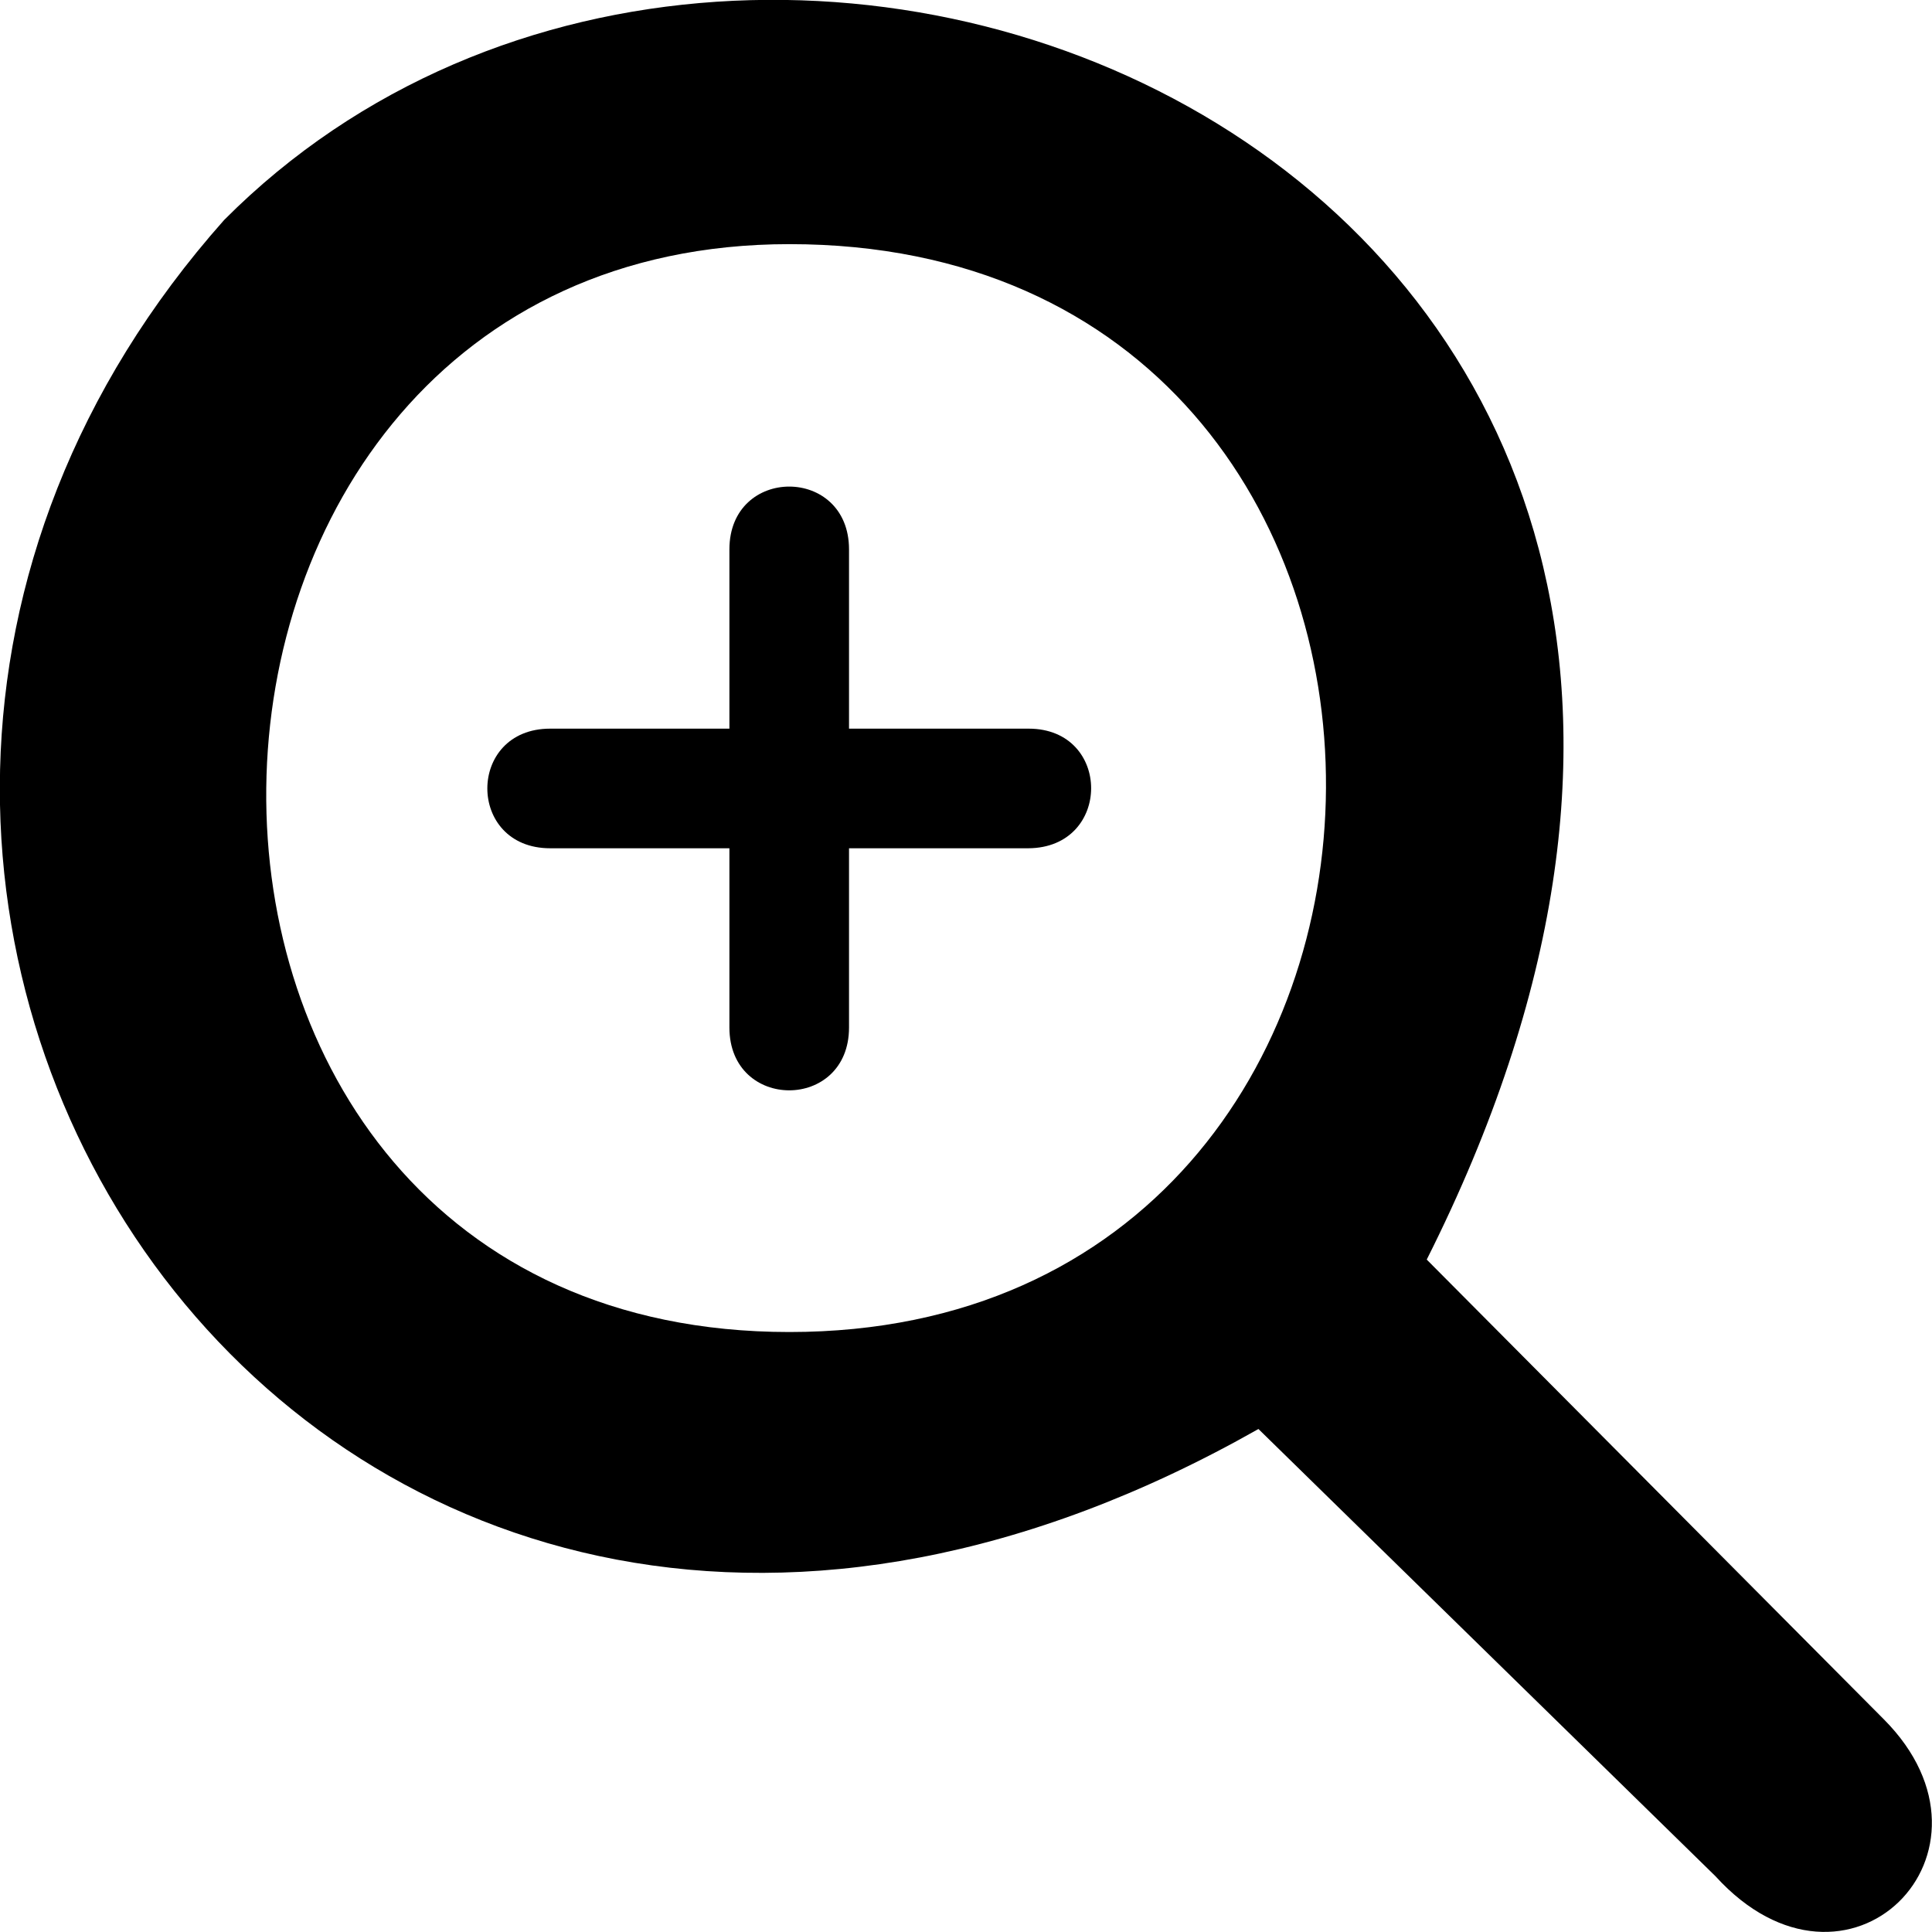
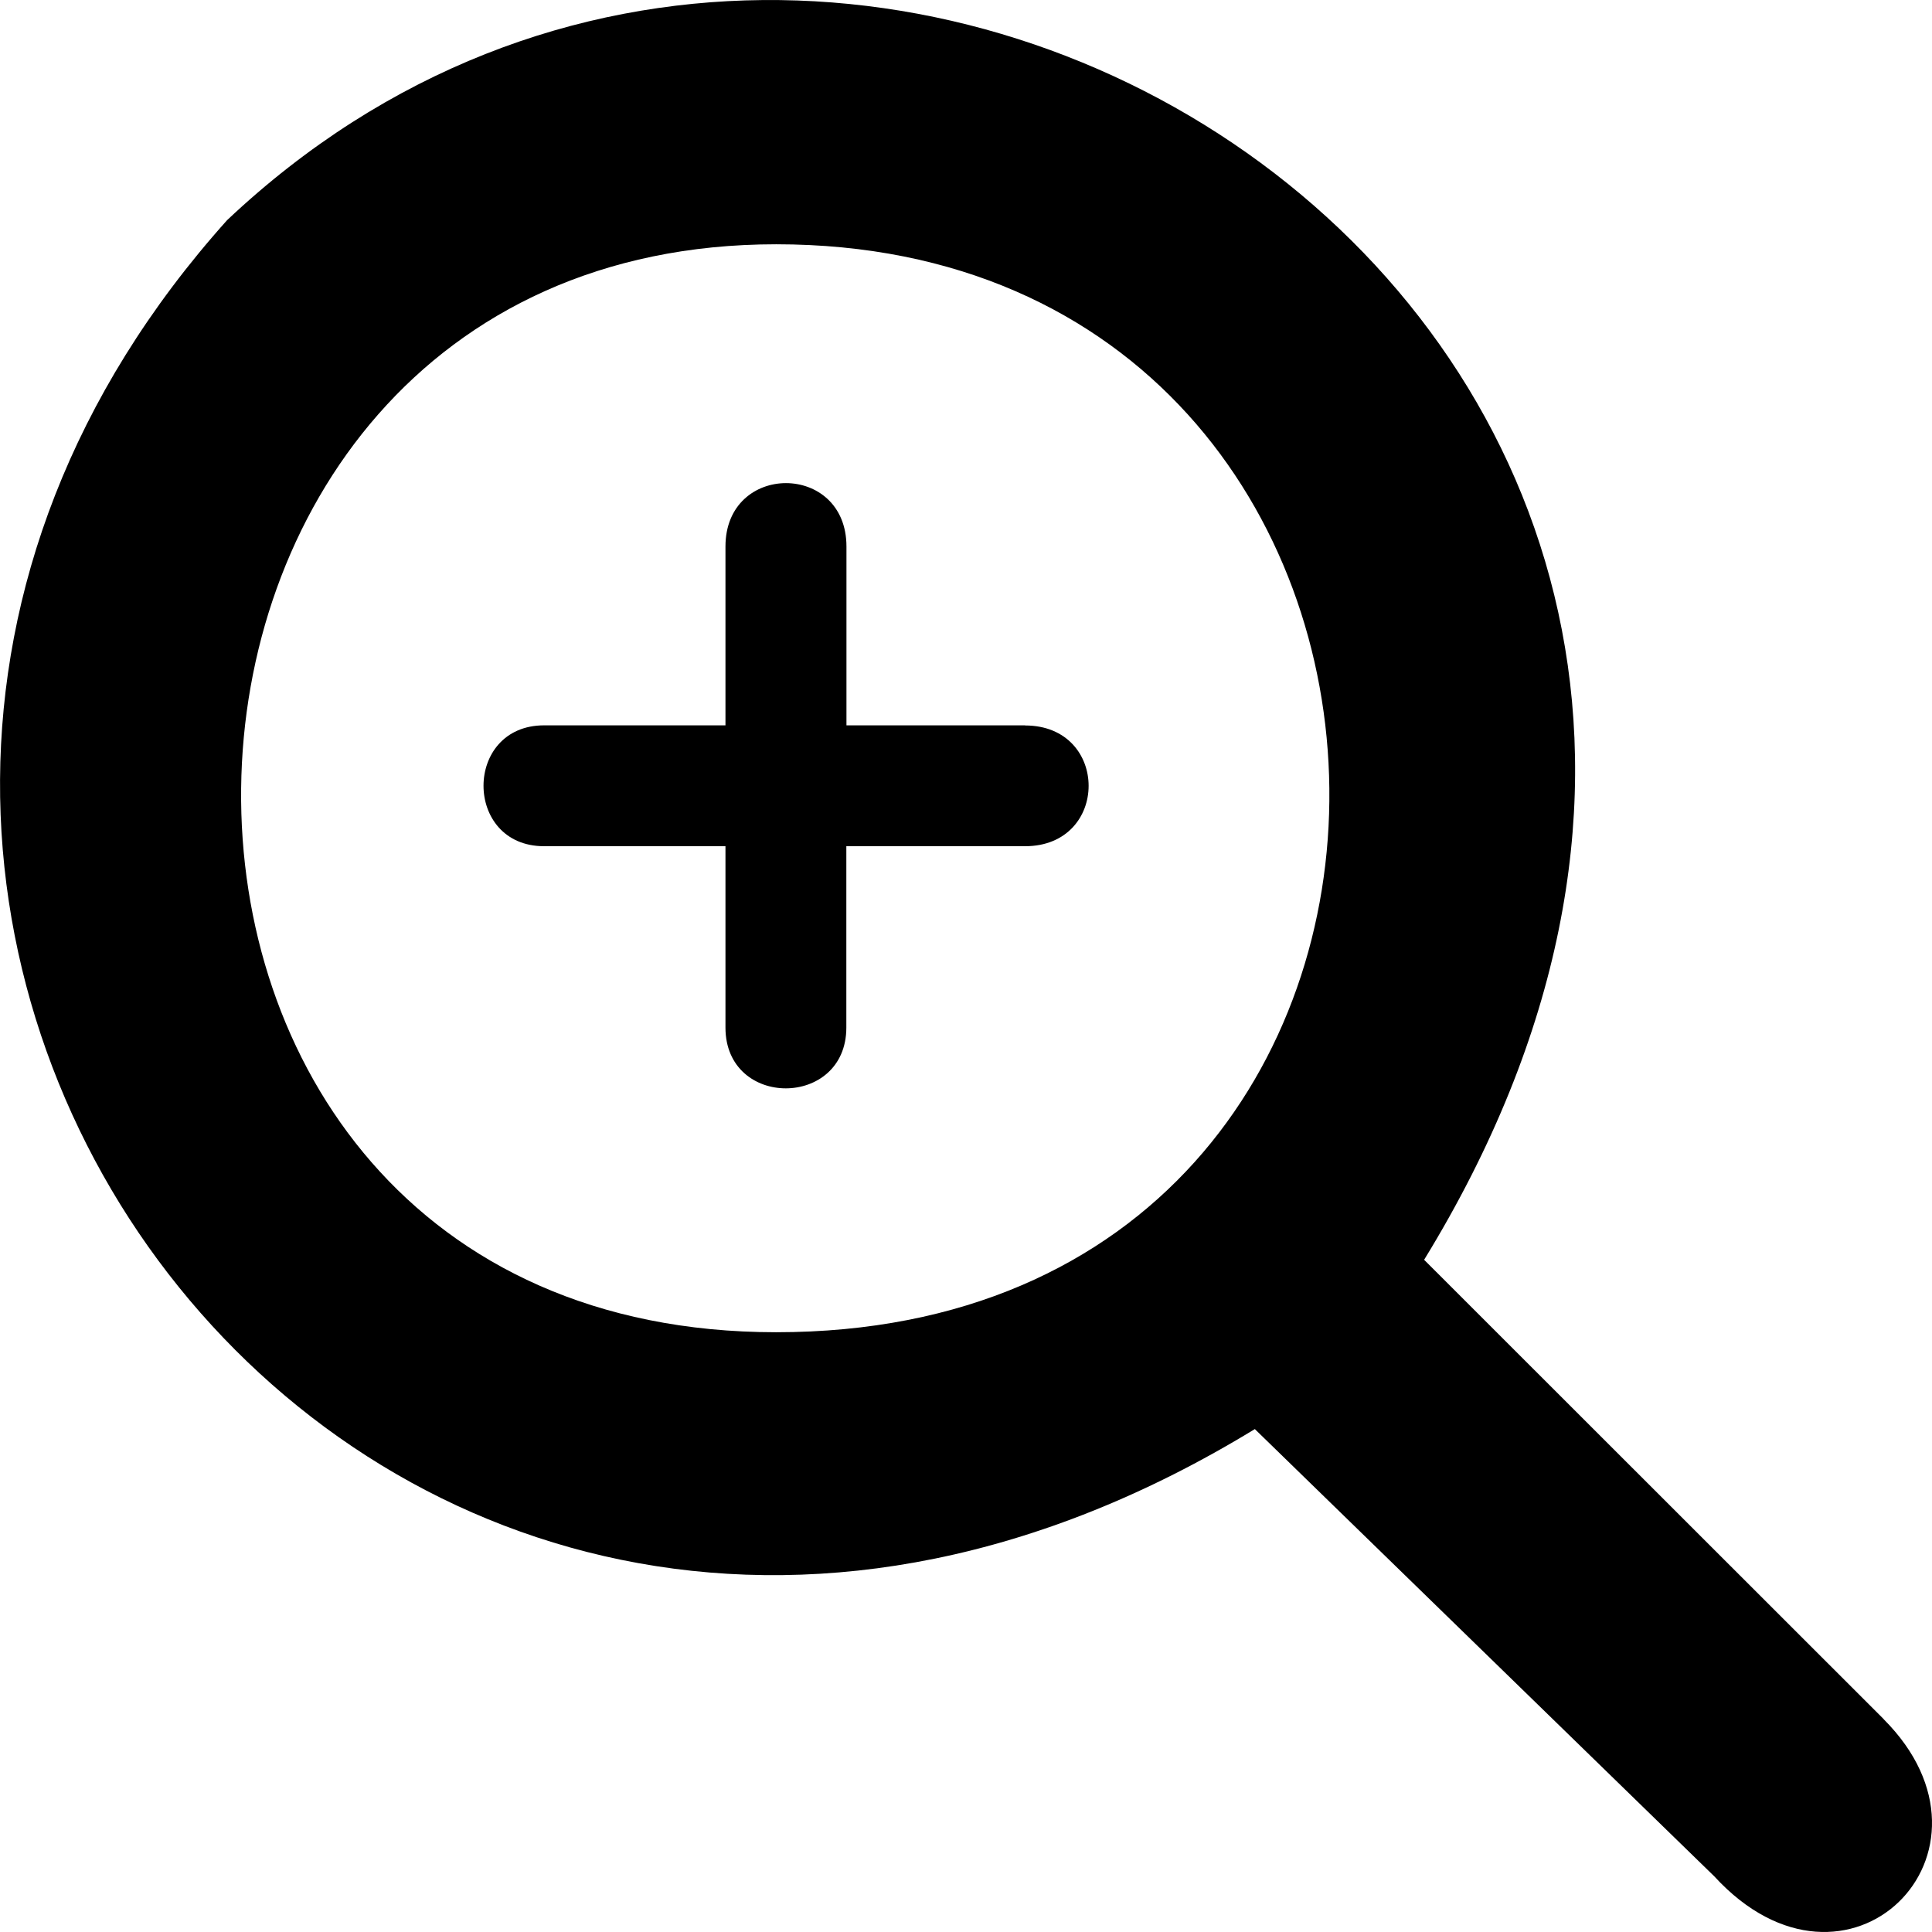
- <svg xmlns="http://www.w3.org/2000/svg" viewBox="0 0 512 512">
-   <path class="lexicon-icon-outline lx-search-plus-zoom" d="M272.6,193.1L272.6,193.1H225v-47.5l0,0c0-22.2-31.7-22.2-31.7,0l0,0v47.5h-47.5l0,0c-22.2,0-22.2,31.7,0,31.7l0,0h47.5v47.5l0,0c0,22.2,31.7,22.2,31.7,0l0,0v-47.5h47.5l0,0C294.7,224.7,294.7,193.1,272.6,193.1z" />
-   <path class="lexicon-icon-outline lx-search-plus-lens" d="M499.2,455.6L378.1,333.8C521.5,48.7,202.8-85.8,59.4,58.3C-100,237.7,84.9,519.6,333.5,378.7l121.1,118.5C489.6,535.7,534.3,490.8,499.2,455.6z M209.2,64.7c191.2,0,188,288.3,0,288.3S27.5,64.7,209.2,64.7z" />
+ <svg xmlns="http://www.w3.org/2000/svg" viewBox="0 0 16 16">
+   <path class="lexicon-icon-outline" fill-rule="evenodd" clip-rule="evenodd" d="M8.49 6.007H7.01V4.526c0-.7-1.002-.7-1.002 0v1.481H4.506c-.669 0-.669 1.001 0 1.001h1.502V8.51c0 .673 1.001.669 1.001 0V7.008h1.48c.702 0 .702-1 0-1Z" />
+   <path class="lexicon-icon-outline" fill-rule="evenodd" clip-rule="evenodd" d="m15.6 14.237-3.806-3.804C16.4 2.924 7.188-3.183 1.881 1.823-3.326 7.63 3.183 16.24 10.392 11.835l3.805 3.704c1.102 1.201 2.504-.2 1.402-1.302ZM6.428 2.023c6.008 0 6.208 9.01 0 9.01-6.008 0-5.808-9.01 0-9.01Z" />
</svg>
